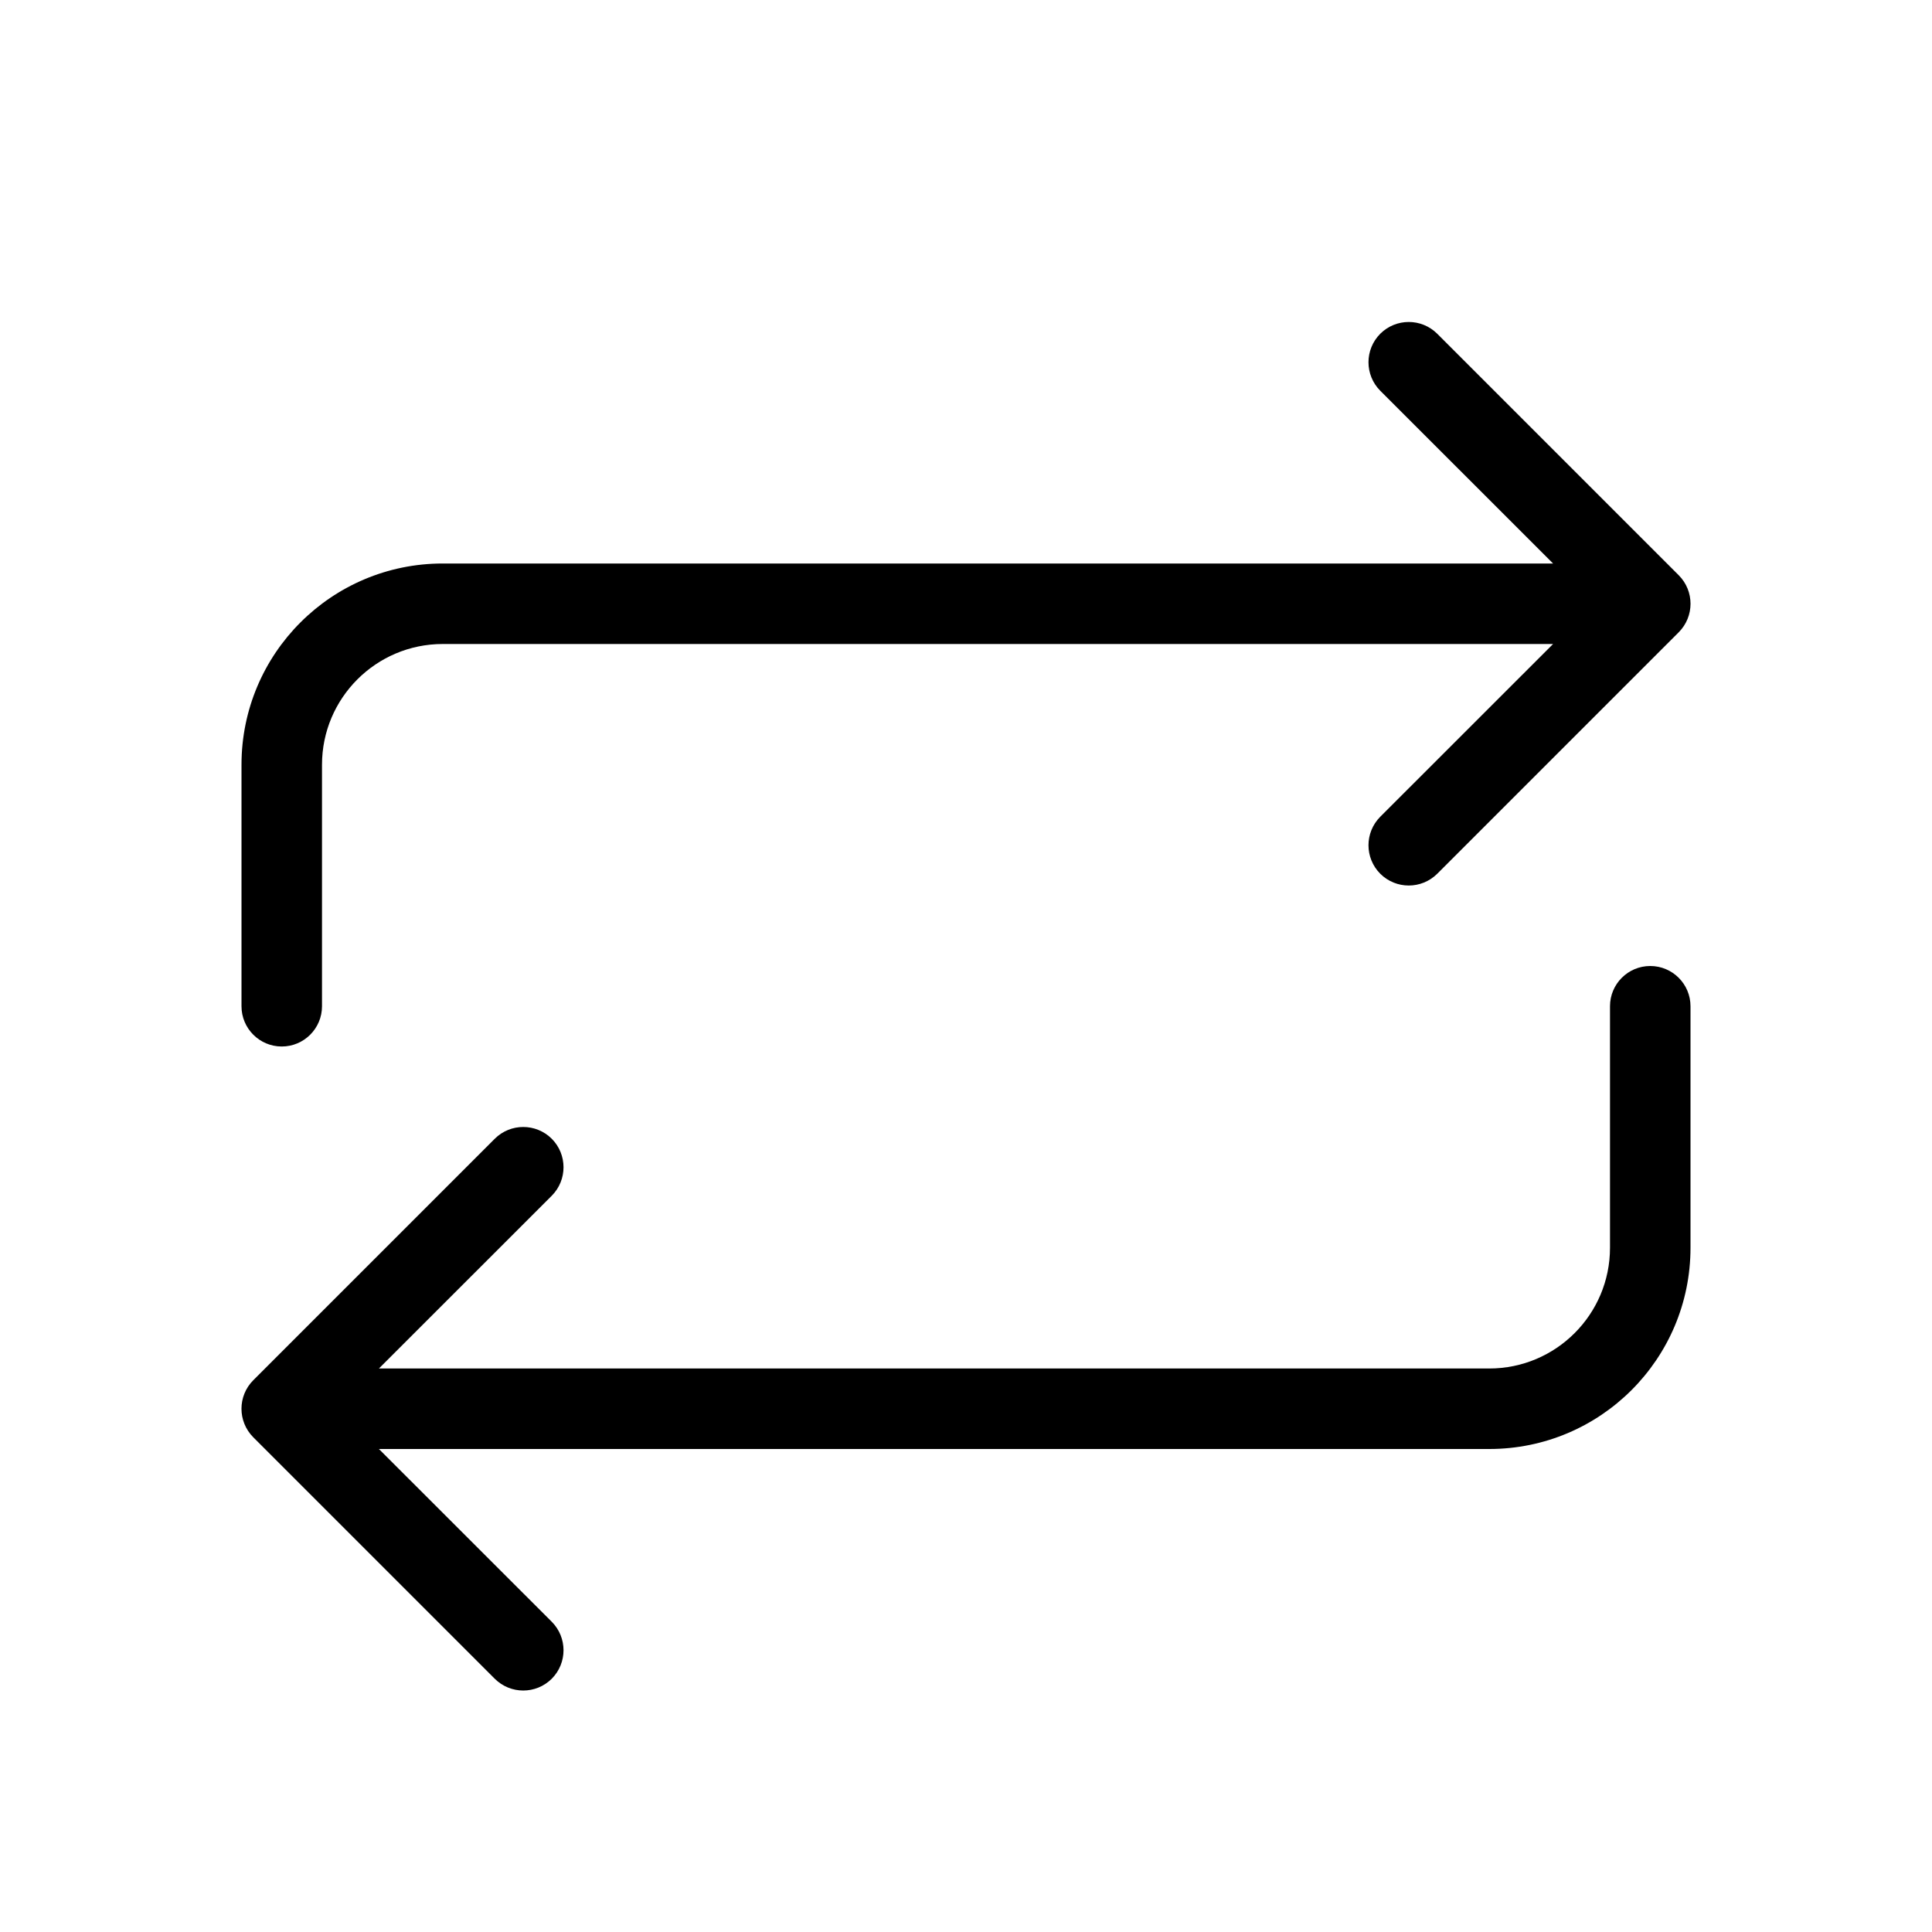
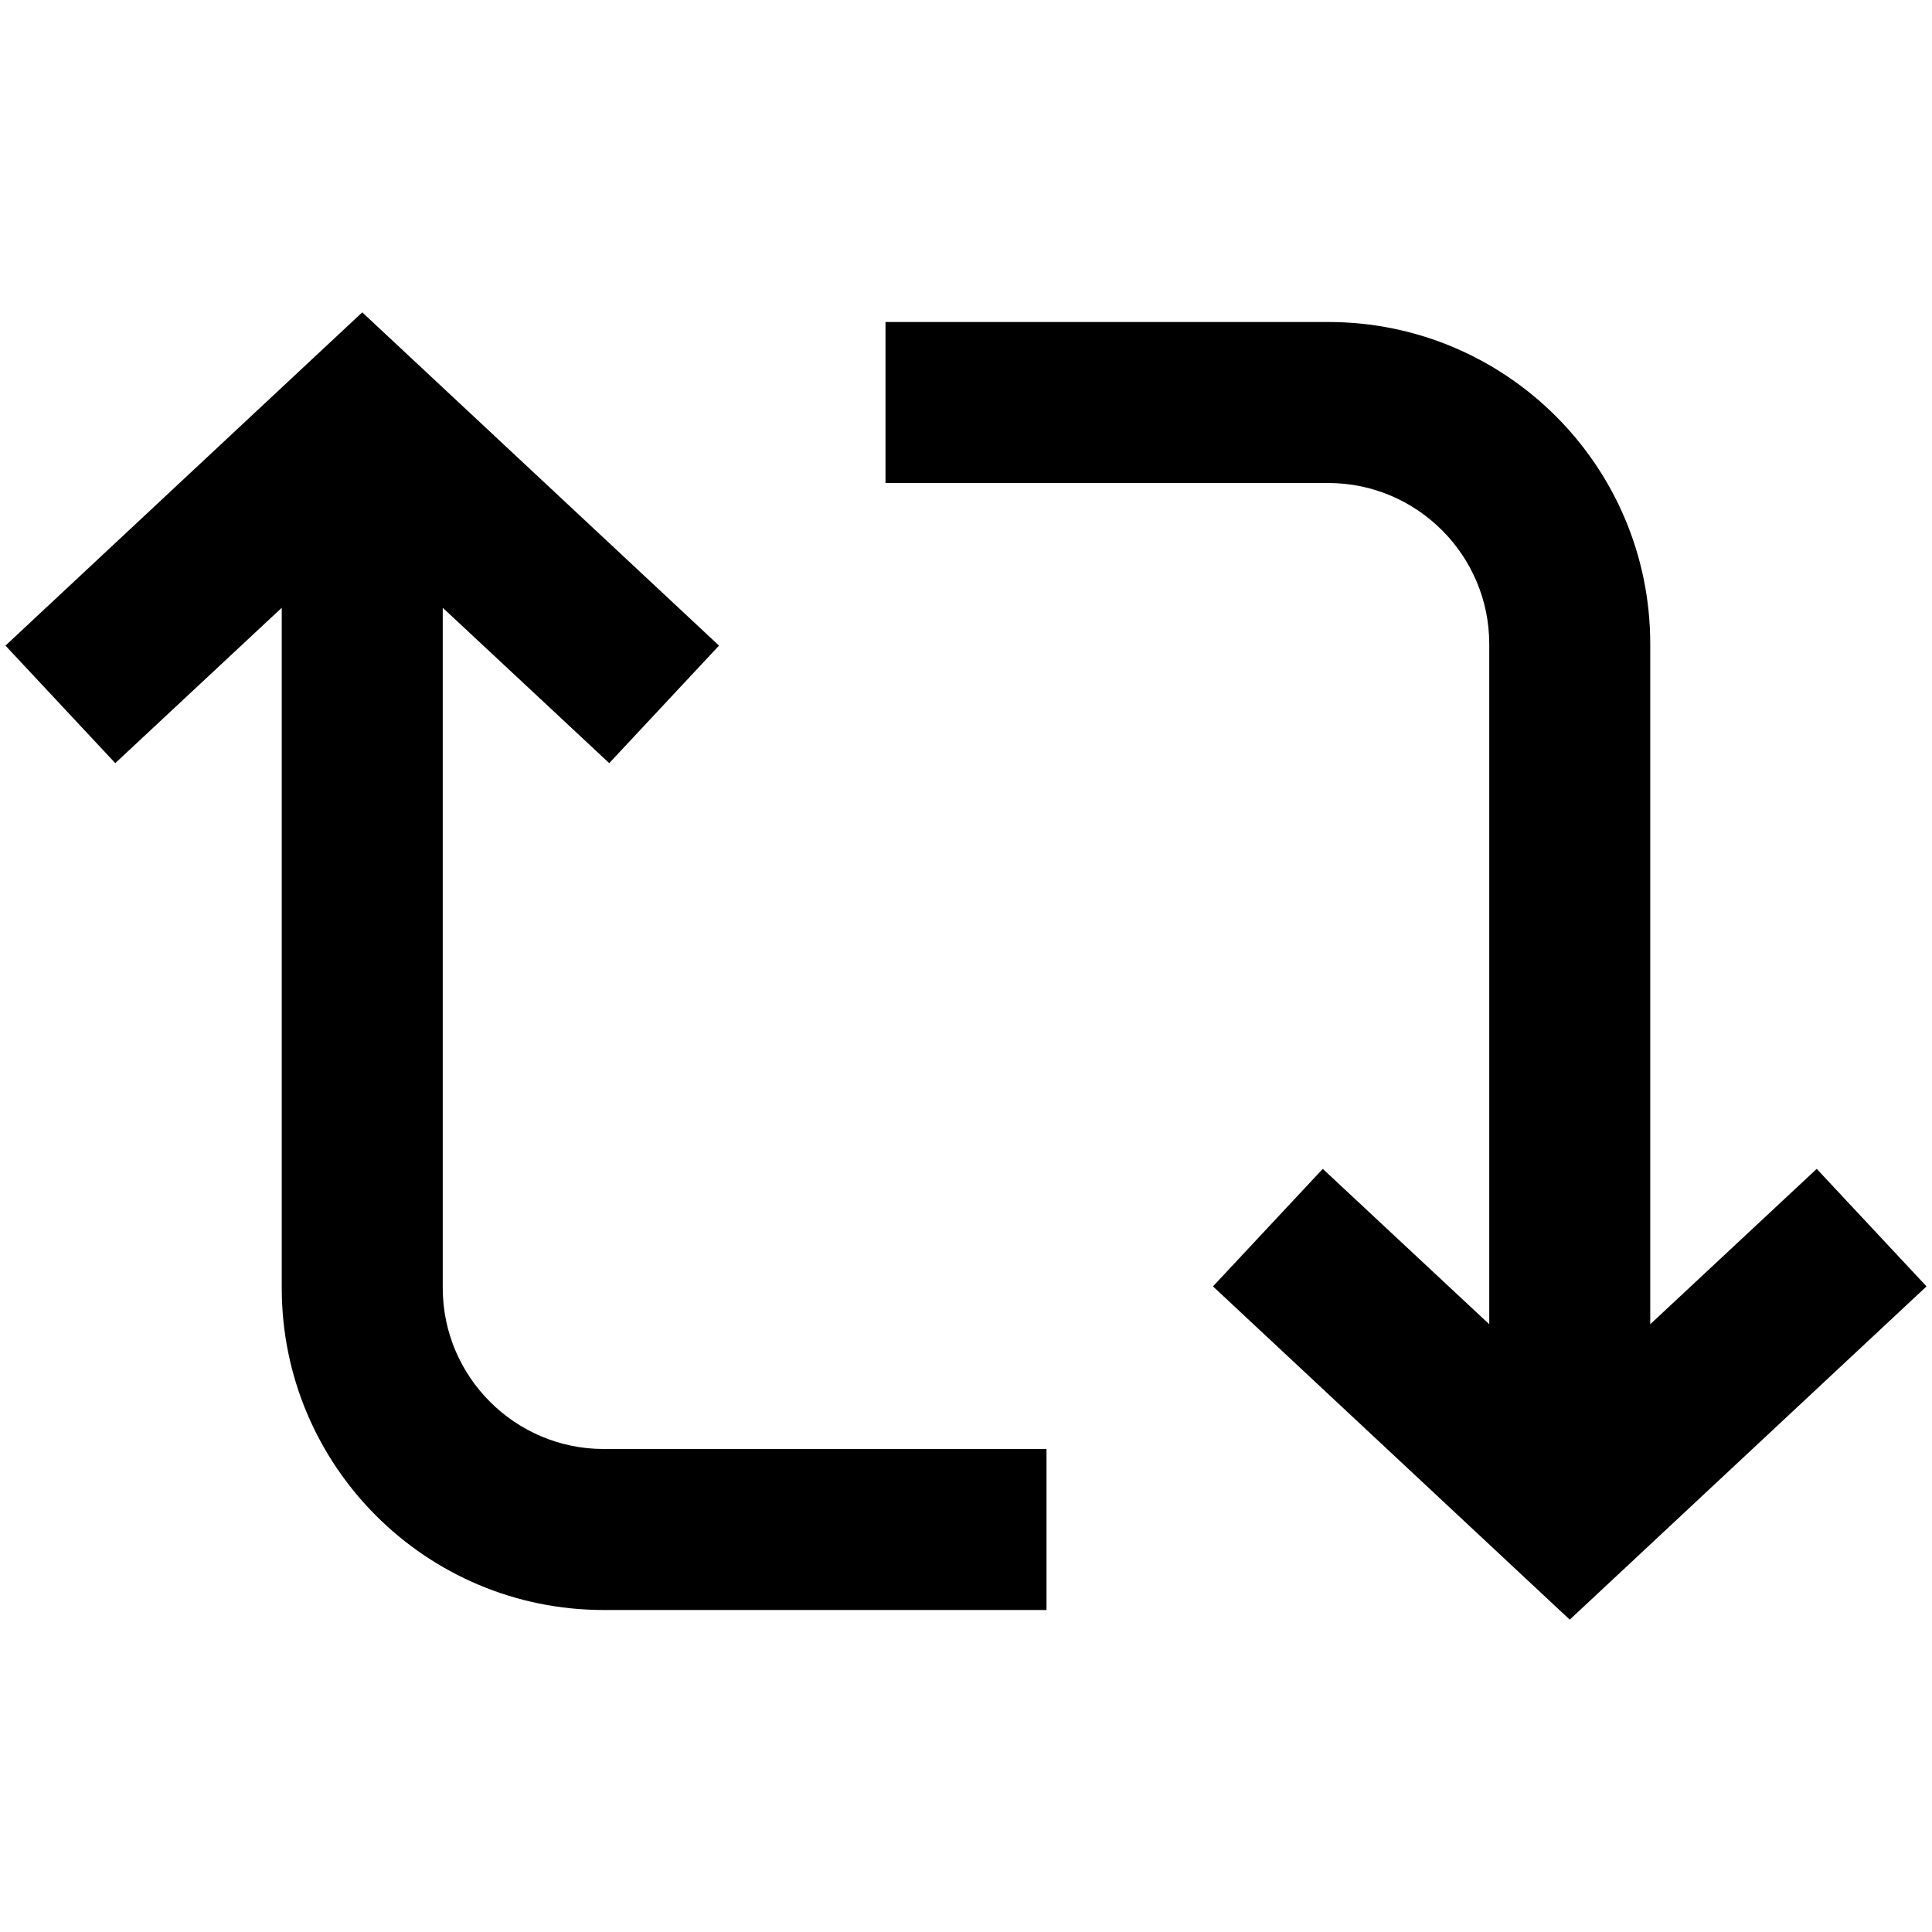
- <svg xmlns="http://www.w3.org/2000/svg" fill="#000000" width="36px" height="36px" viewBox="0 0 24 24">
-   <path d="M4.707,18 L6.854,20.146 C7.049,20.342 7.049,20.658 6.854,20.854 C6.658,21.049 6.342,21.049 6.146,20.854 L3.146,17.854 C2.951,17.658 2.951,17.342 3.146,17.146 L6.146,14.146 C6.342,13.951 6.658,13.951 6.854,14.146 C7.049,14.342 7.049,14.658 6.854,14.854 L4.707,17 L18.5,17 C19.328,17 20,16.328 20,15.5 L20,12.5 C20,12.224 20.224,12 20.5,12 C20.776,12 21,12.224 21,12.5 L21,15.5 C21,16.881 19.881,18 18.5,18 L4.707,18 Z M19.293,7 L17.146,4.854 C16.951,4.658 16.951,4.342 17.146,4.146 C17.342,3.951 17.658,3.951 17.854,4.146 L20.854,7.146 C21.049,7.342 21.049,7.658 20.854,7.854 L17.854,10.854 C17.658,11.049 17.342,11.049 17.146,10.854 C16.951,10.658 16.951,10.342 17.146,10.146 L19.293,8 L5.5,8 C4.672,8 4,8.672 4,9.5 L4,12.5 C4,12.776 3.776,13 3.5,13 C3.224,13 3,12.776 3,12.5 L3,9.5 C3,8.119 4.119,7 5.5,7 L19.293,7 Z" />
+ <svg xmlns="http://www.w3.org/2000/svg" fill="#000000" width="32px" height="32px" viewBox="0 0 24 24">
+   <g>
+     <path d="M4.5 3.88l4.432 4.14-1.364 1.46L5.5 7.55V16c0 1.1.896 2 2 2H13v2H7.5c-2.209 0-4-1.79-4-4V7.55L1.432 9.48.068 8.02 4.5 3.88zM16.5 6H11V4h5.5c2.209 0 4 1.79 4 4v8.45l2.068-1.93 1.364 1.46-4.432 4.14-4.432-4.14 1.364-1.46 2.068 1.93V8c0-1.1-.896-2-2-2z" />
+   </g>
</svg>
